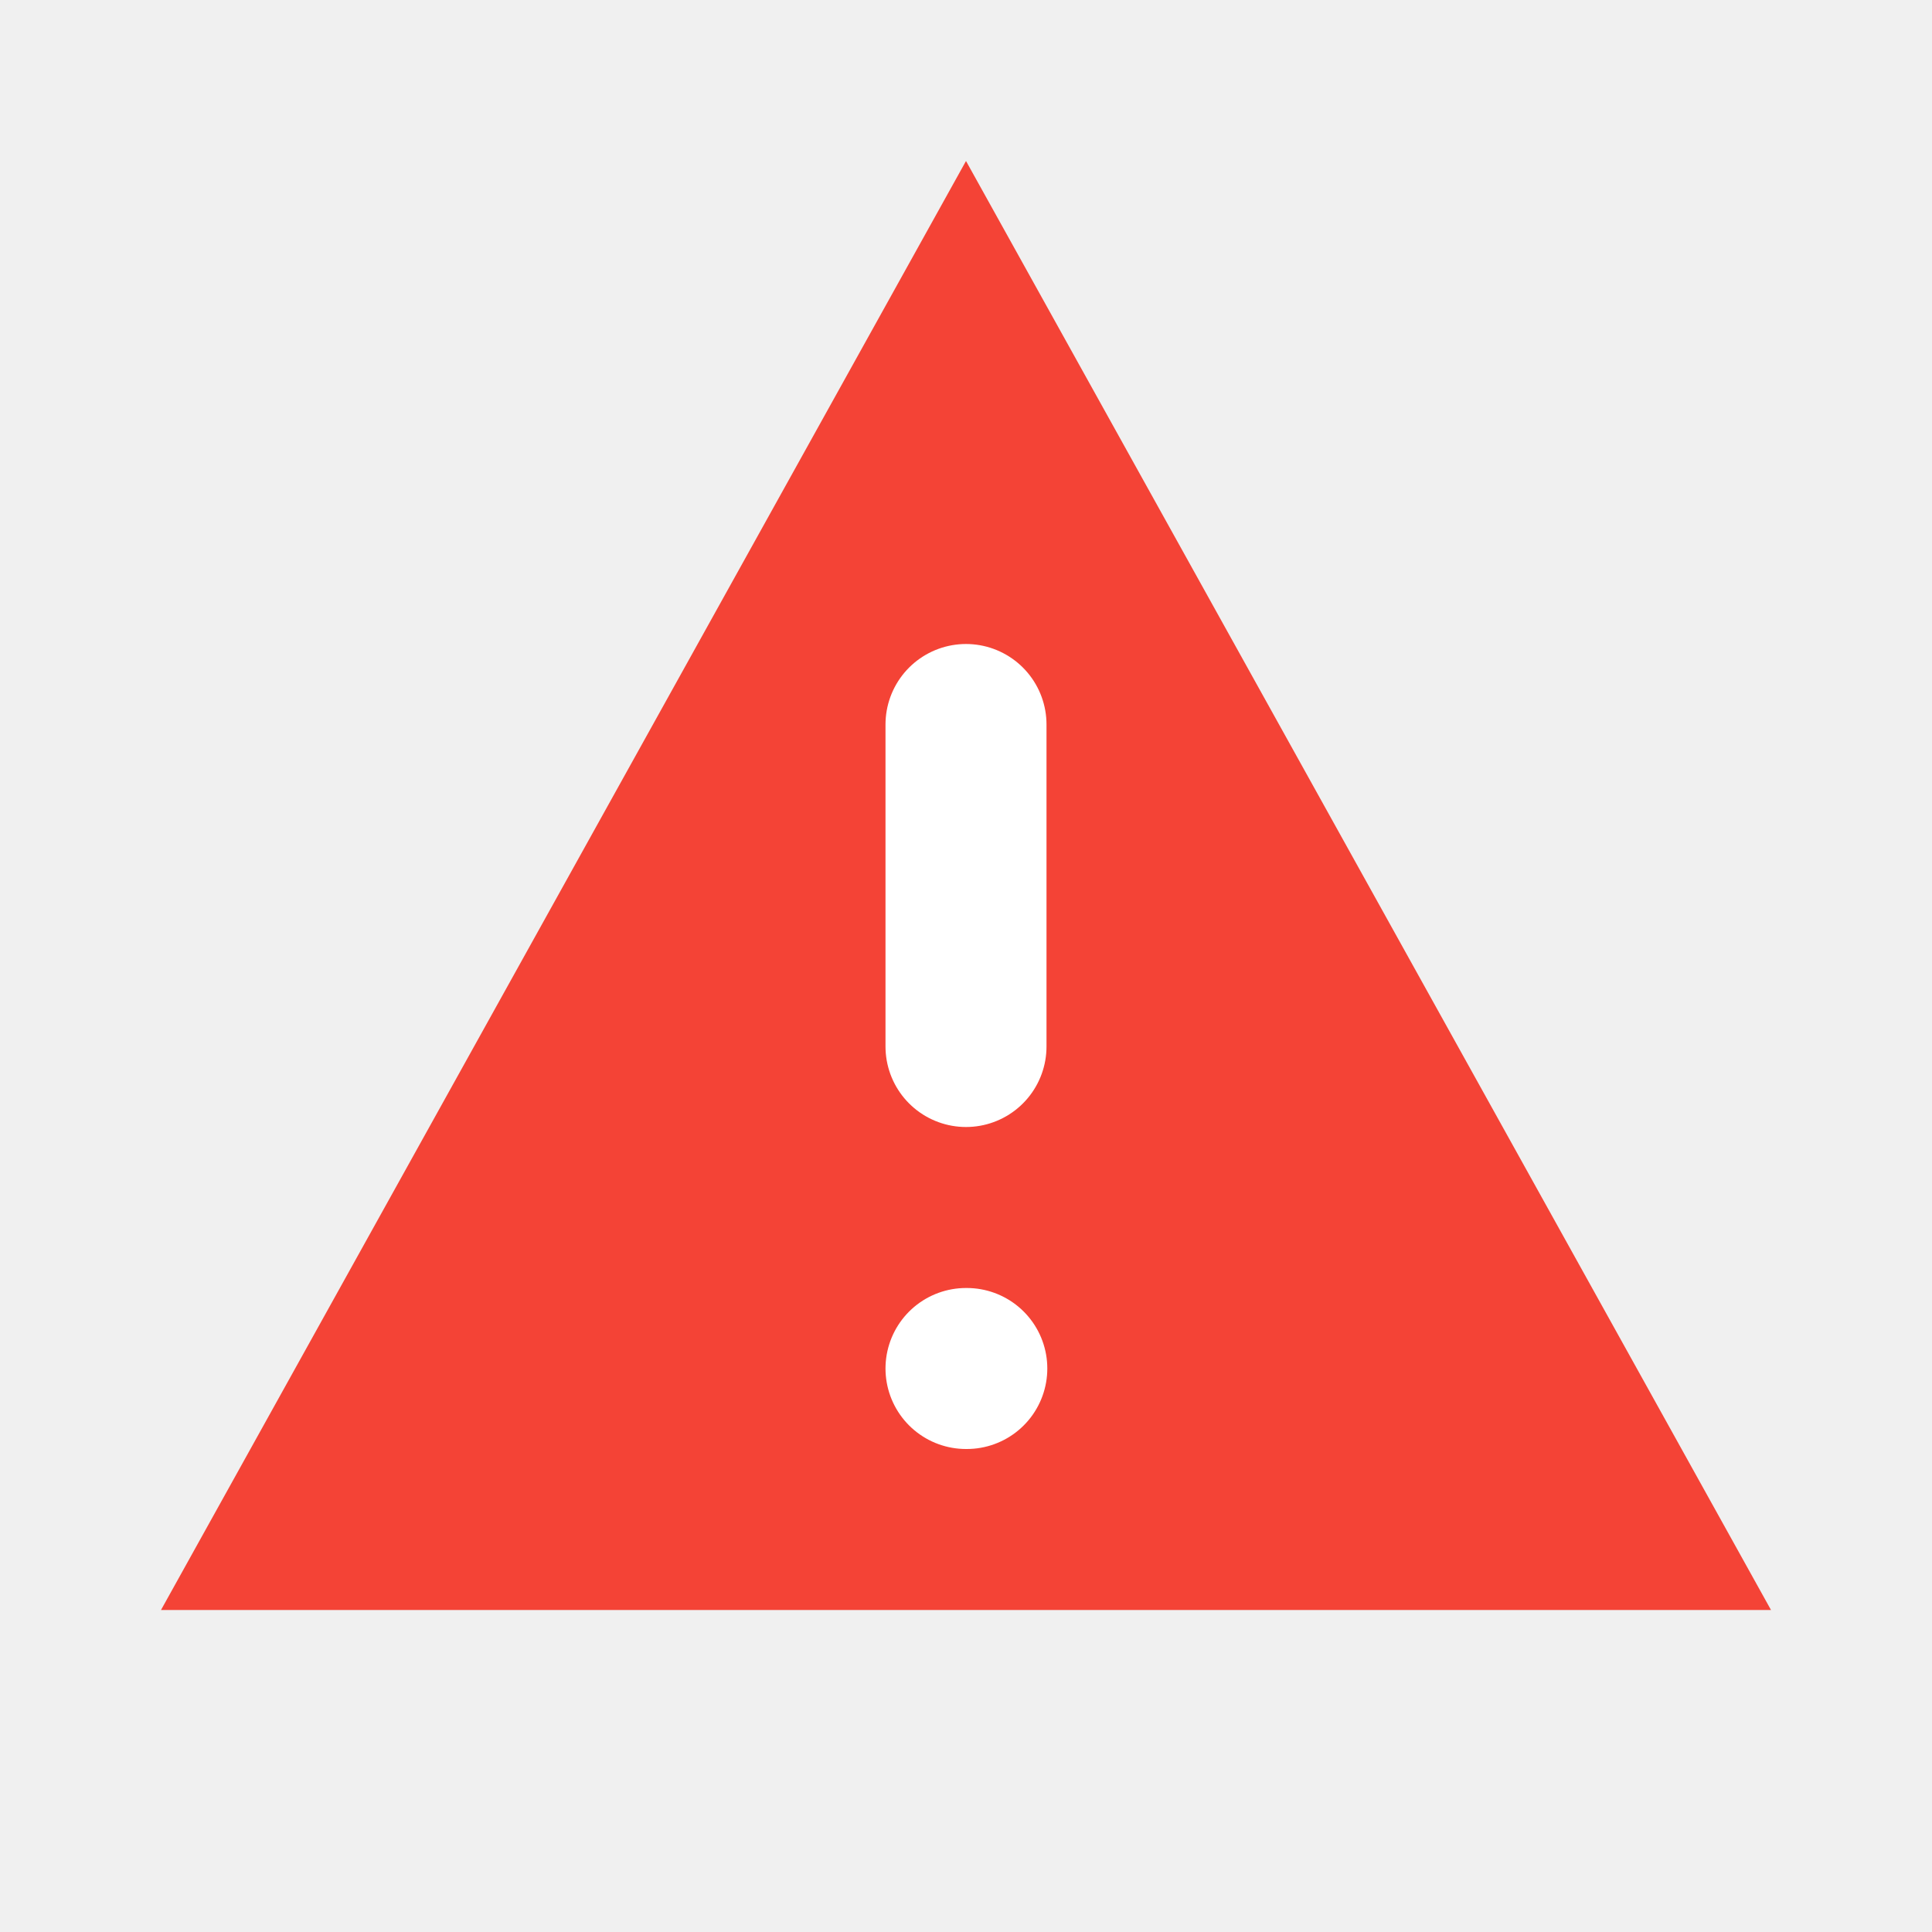
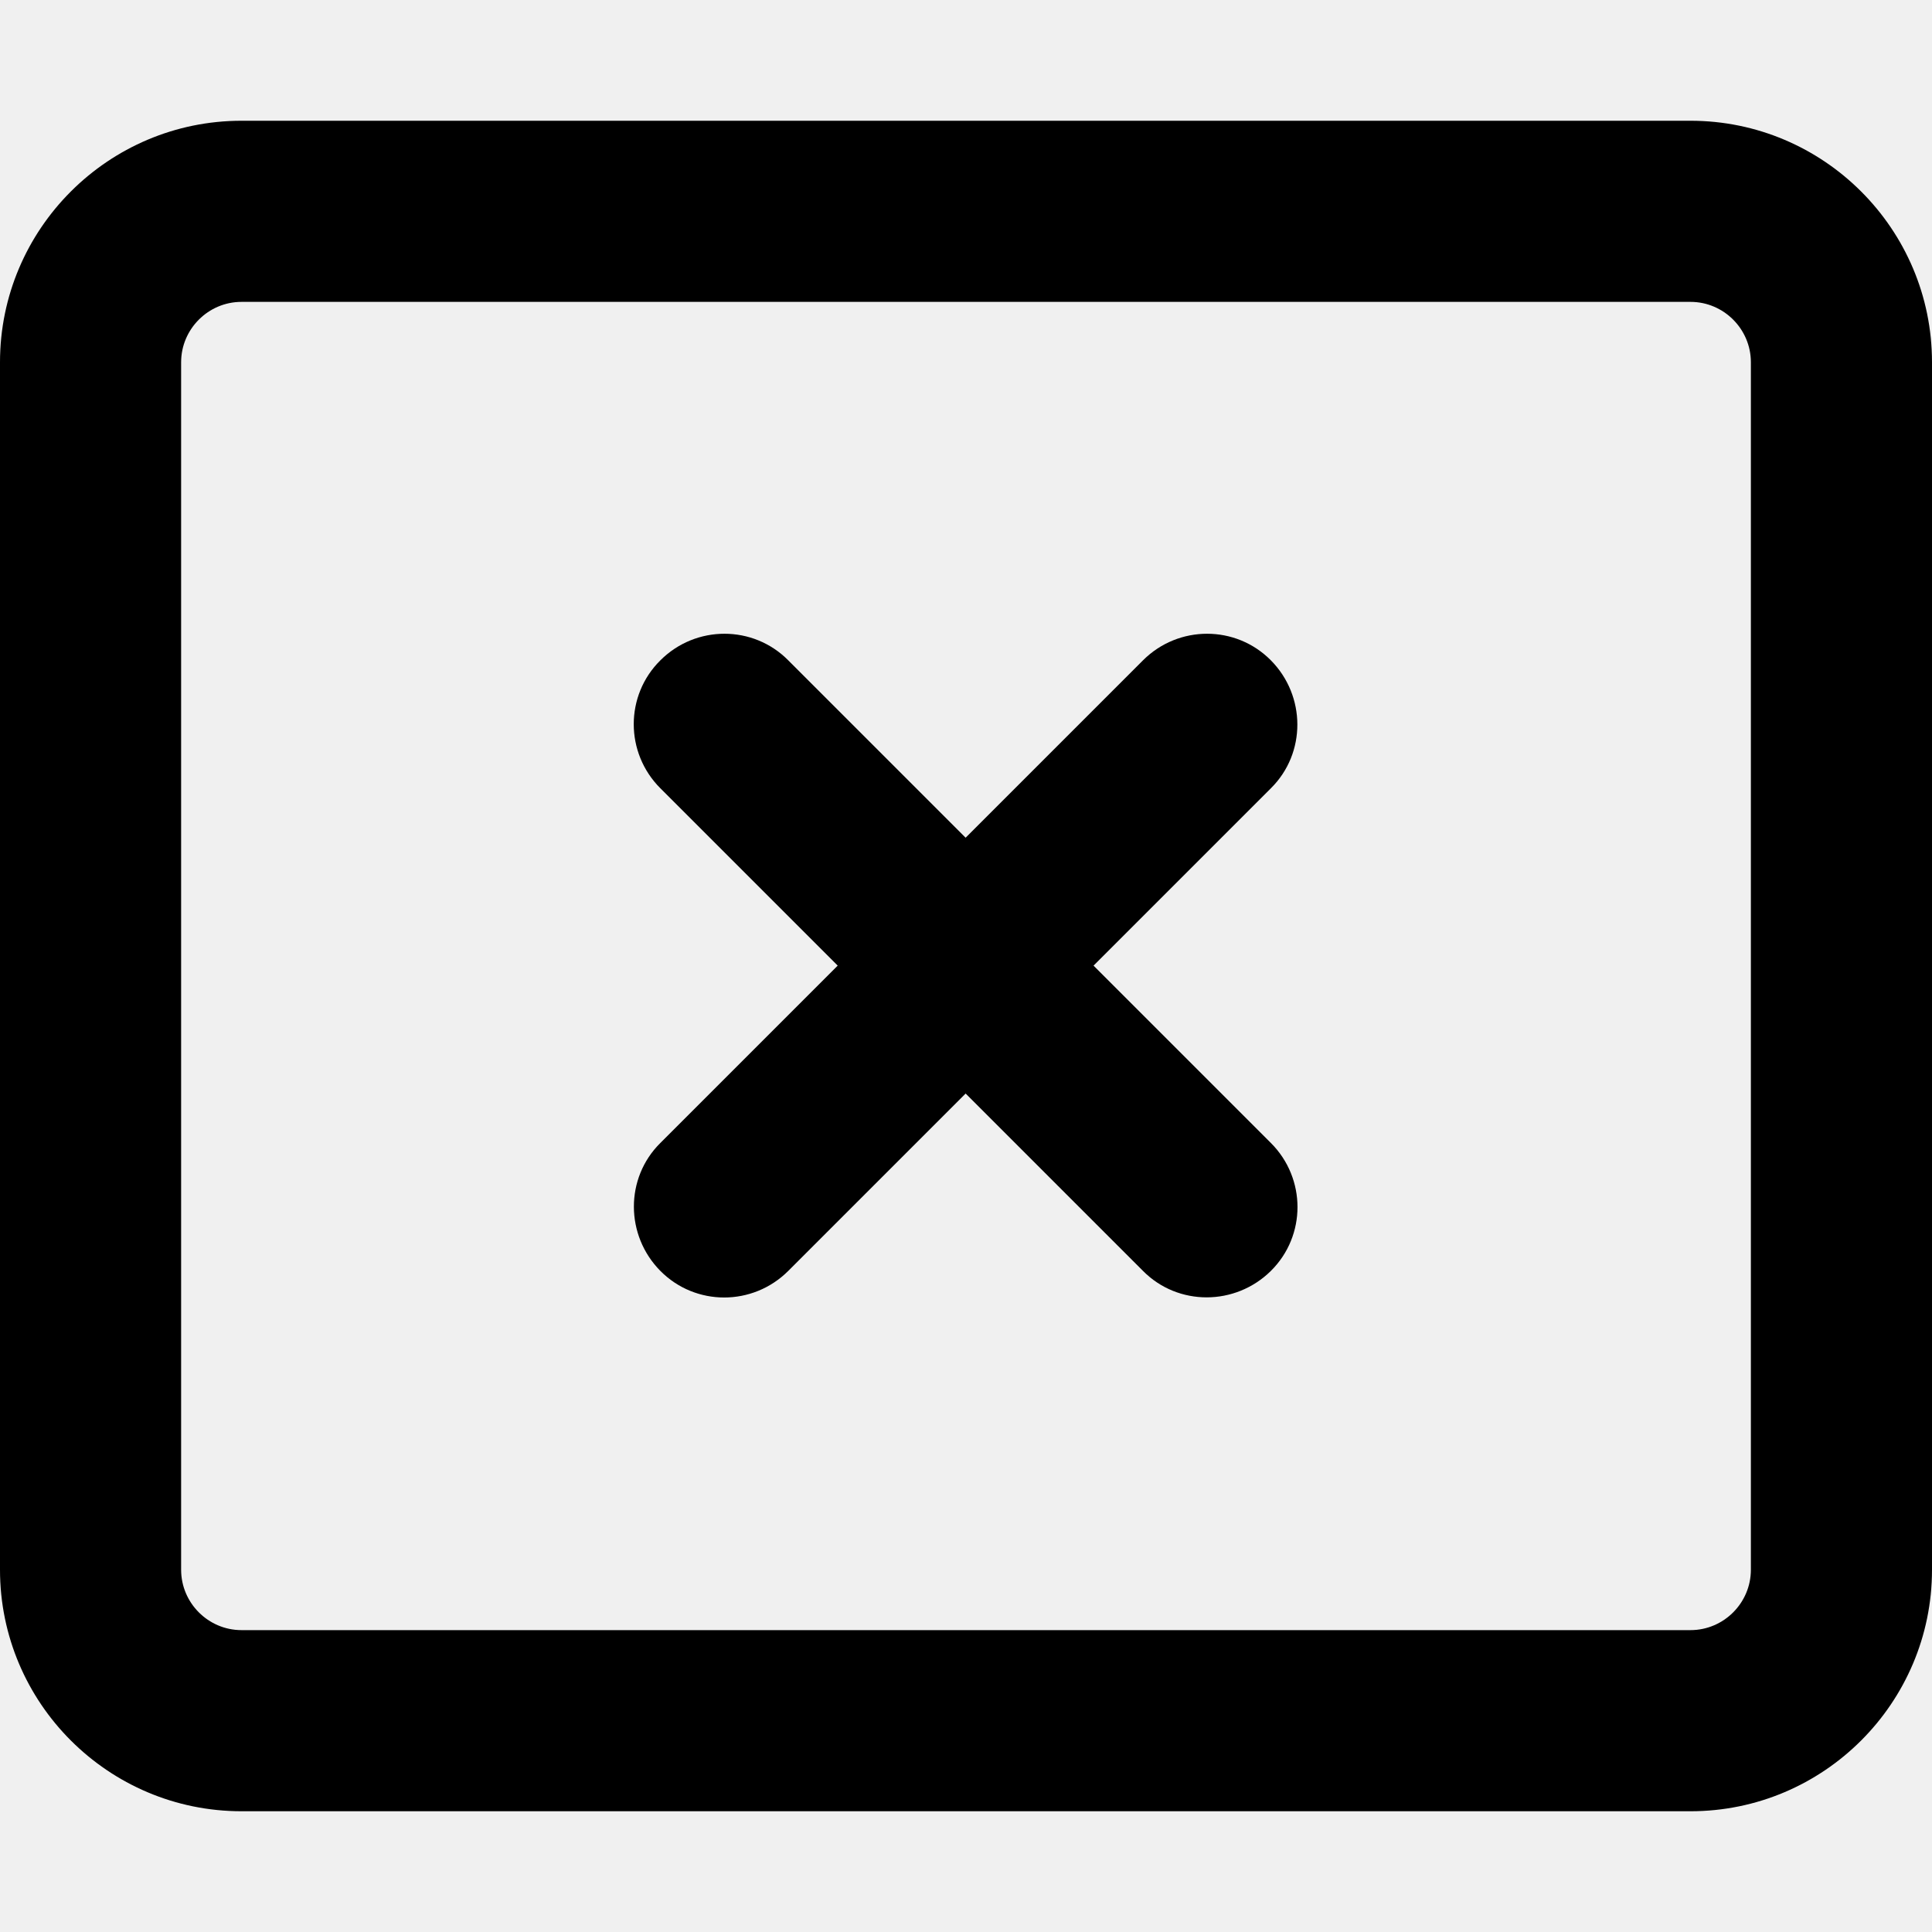
- <svg xmlns="http://www.w3.org/2000/svg" width="48" height="48" viewBox="0 0 24 24">
-   <polygon points="12,2 22,20 2,20" fill="#f44336" />
-   <path d="M12 9v4M12 17h.01" stroke="white" stroke-width="2" stroke-linecap="round" />
+ <svg xmlns="http://www.w3.org/2000/svg" viewBox="0 0 512 512">
+   <path d="M64 80c-8.8 0-16 7.2-16 16l0 320c0 8.8 7.2 16 16 16l384 0c8.8 0 16-7.2 16-16l0-320c0-8.8-7.2-16-16-16L64 80zM0 96C0 60.7 28.7 32 64 32l384 0c35.3 0 64 28.7 64 64l0 320c0 35.3-28.7 64-64 64L64 480c-35.3 0-64-28.7-64-64L0 96zm175 79c9.4-9.4 24.6-9.4 33.9 0l47 47 47-47c9.4-9.4 24.6-9.4 33.9 0s9.4 24.6 0 33.9l-47 47 47 47c9.4 9.4 9.4 24.6 0 33.9s-24.6 9.4-33.9 0l-47-47-47 47c-9.4 9.4-24.6 9.4-33.9 0s-9.4-24.6 0-33.9l47-47-47-47c-9.4-9.4-9.4-24.6 0-33.9z" />
</svg>
